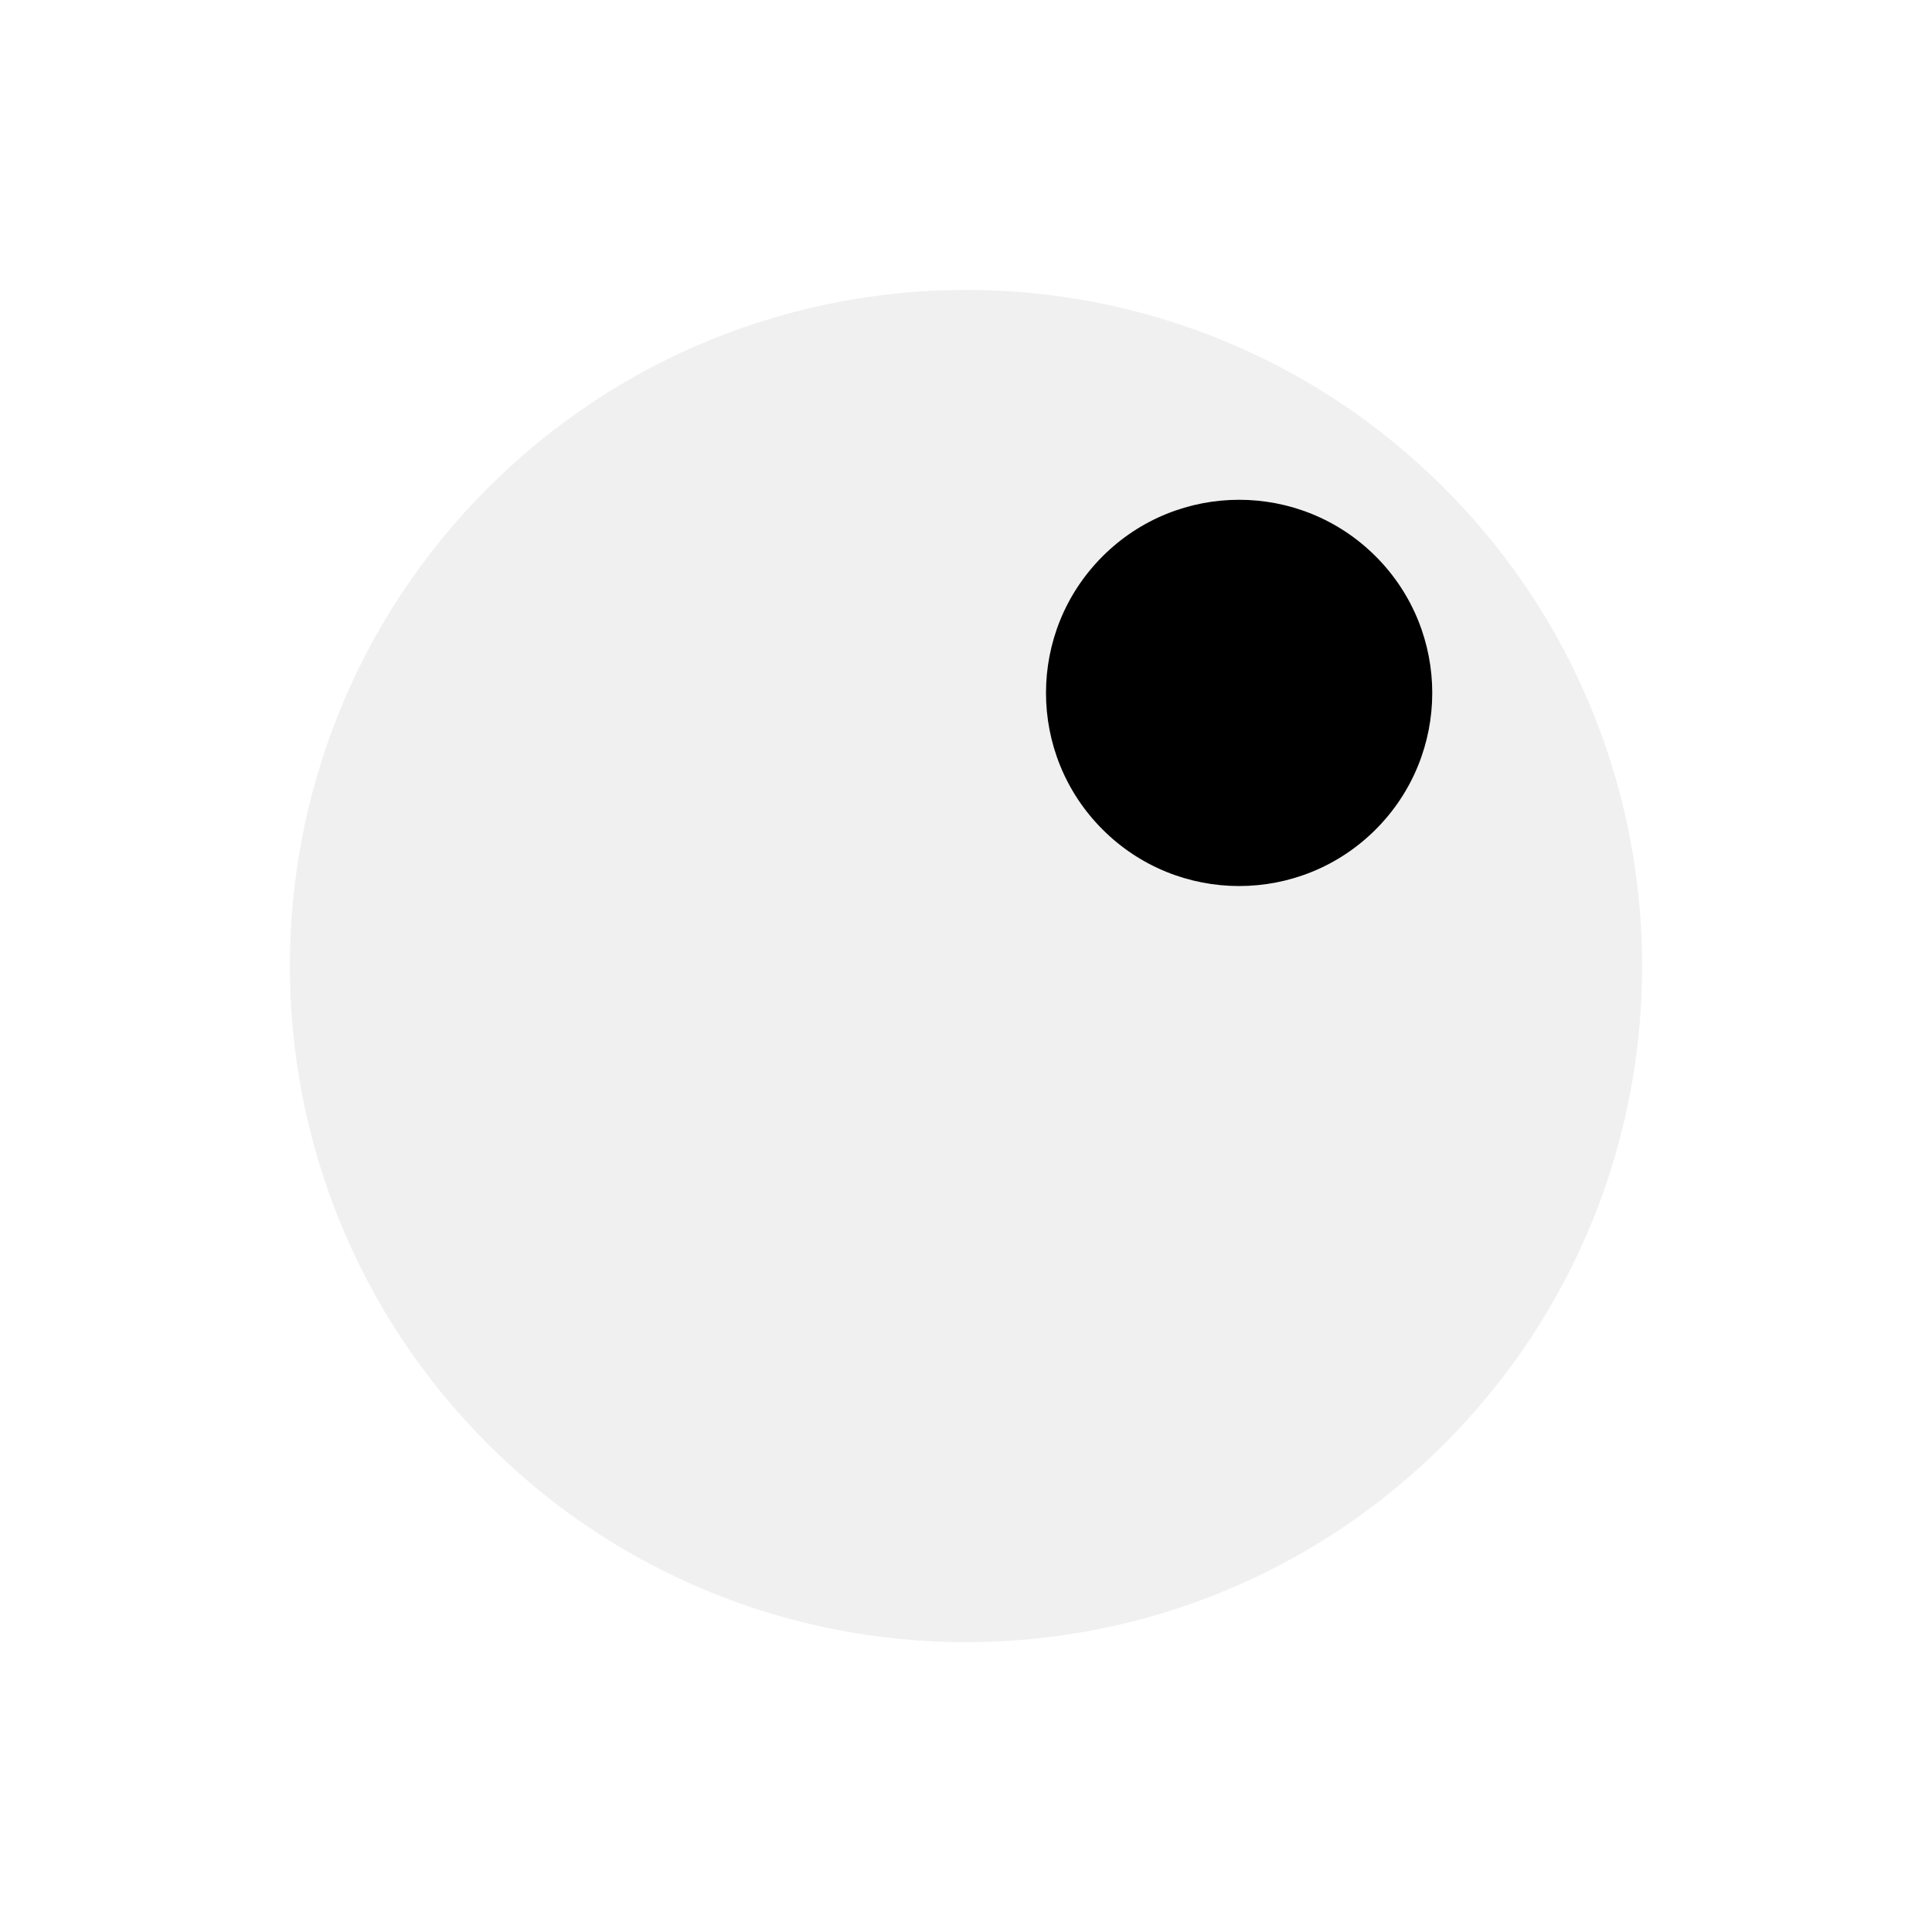
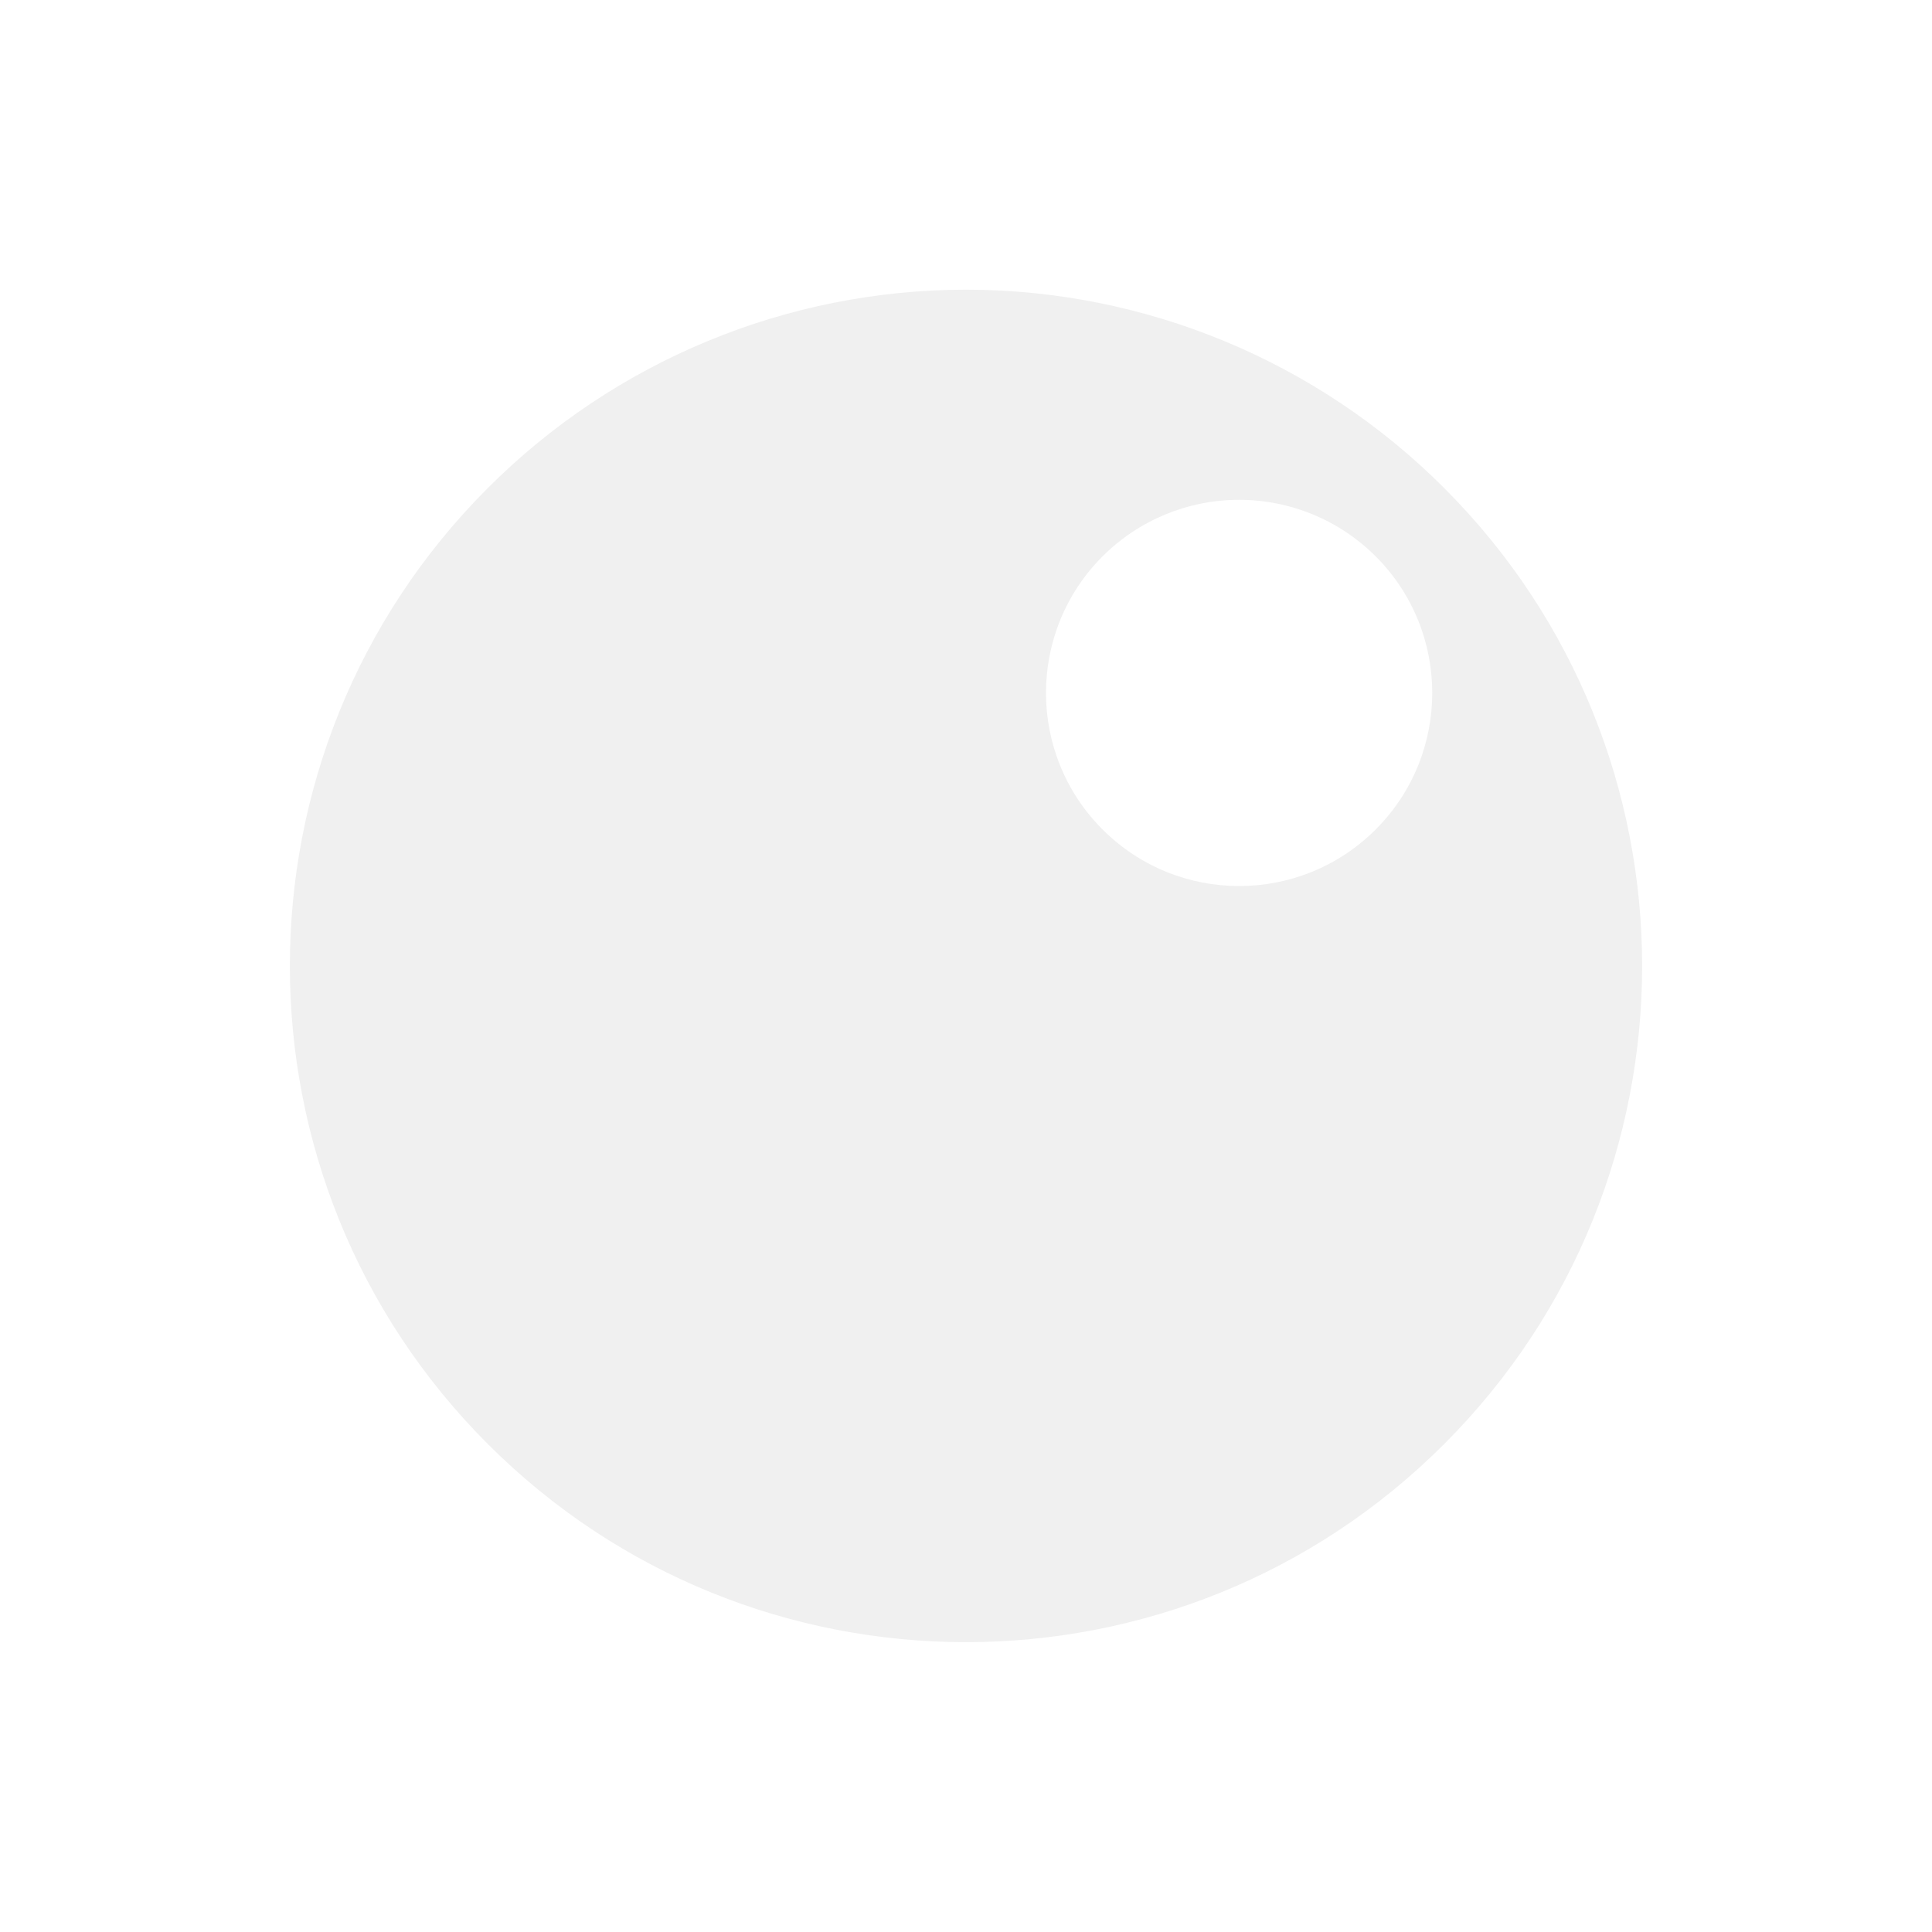
<svg xmlns="http://www.w3.org/2000/svg" width="20" height="20" viewBox="0 0 5.292 5.292" version="1.1" id="svg8">
  <defs id="defs2" />
  <g id="layer1" transform="translate(0,-291.7083)">
    <g id="ForwardPlayback">
-       <ellipse style="fill:#f0f0f0;fill-opacity:1;stroke-width:0.265" id="path222" cx="210.011" cy="206.269" rx="1.852" ry="1.852" transform="rotate(45)" />
-       <circle style="fill:#000000;fill-opacity:1;stroke-width:0.265" id="path535" cx="210.011" cy="205.211" r="0.529" transform="rotate(45)" />
+       <path id="path222" style="fill:#f0f0f0;fill-opacity:1;stroke-width:0.265" d="M 208.701 204.959 A 1.852 1.852 0 0 0 208.159 206.269 A 1.852 1.852 0 0 0 210.011 208.121 A 1.852 1.852 0 0 0 211.863 206.269 A 1.852 1.852 0 0 0 210.011 204.417 A 1.852 1.852 0 0 0 208.701 204.959 z M 209.637 204.837 A 0.529 0.529 0 0 1 210.011 204.682 A 0.529 0.529 0 0 1 210.54 205.211 A 0.529 0.529 0 0 1 210.011 205.74 A 0.529 0.529 0 0 1 209.482 205.211 A 0.529 0.529 0 0 1 209.637 204.837 z " transform="rotate(45)" />
    </g>
  </g>
</svg>
